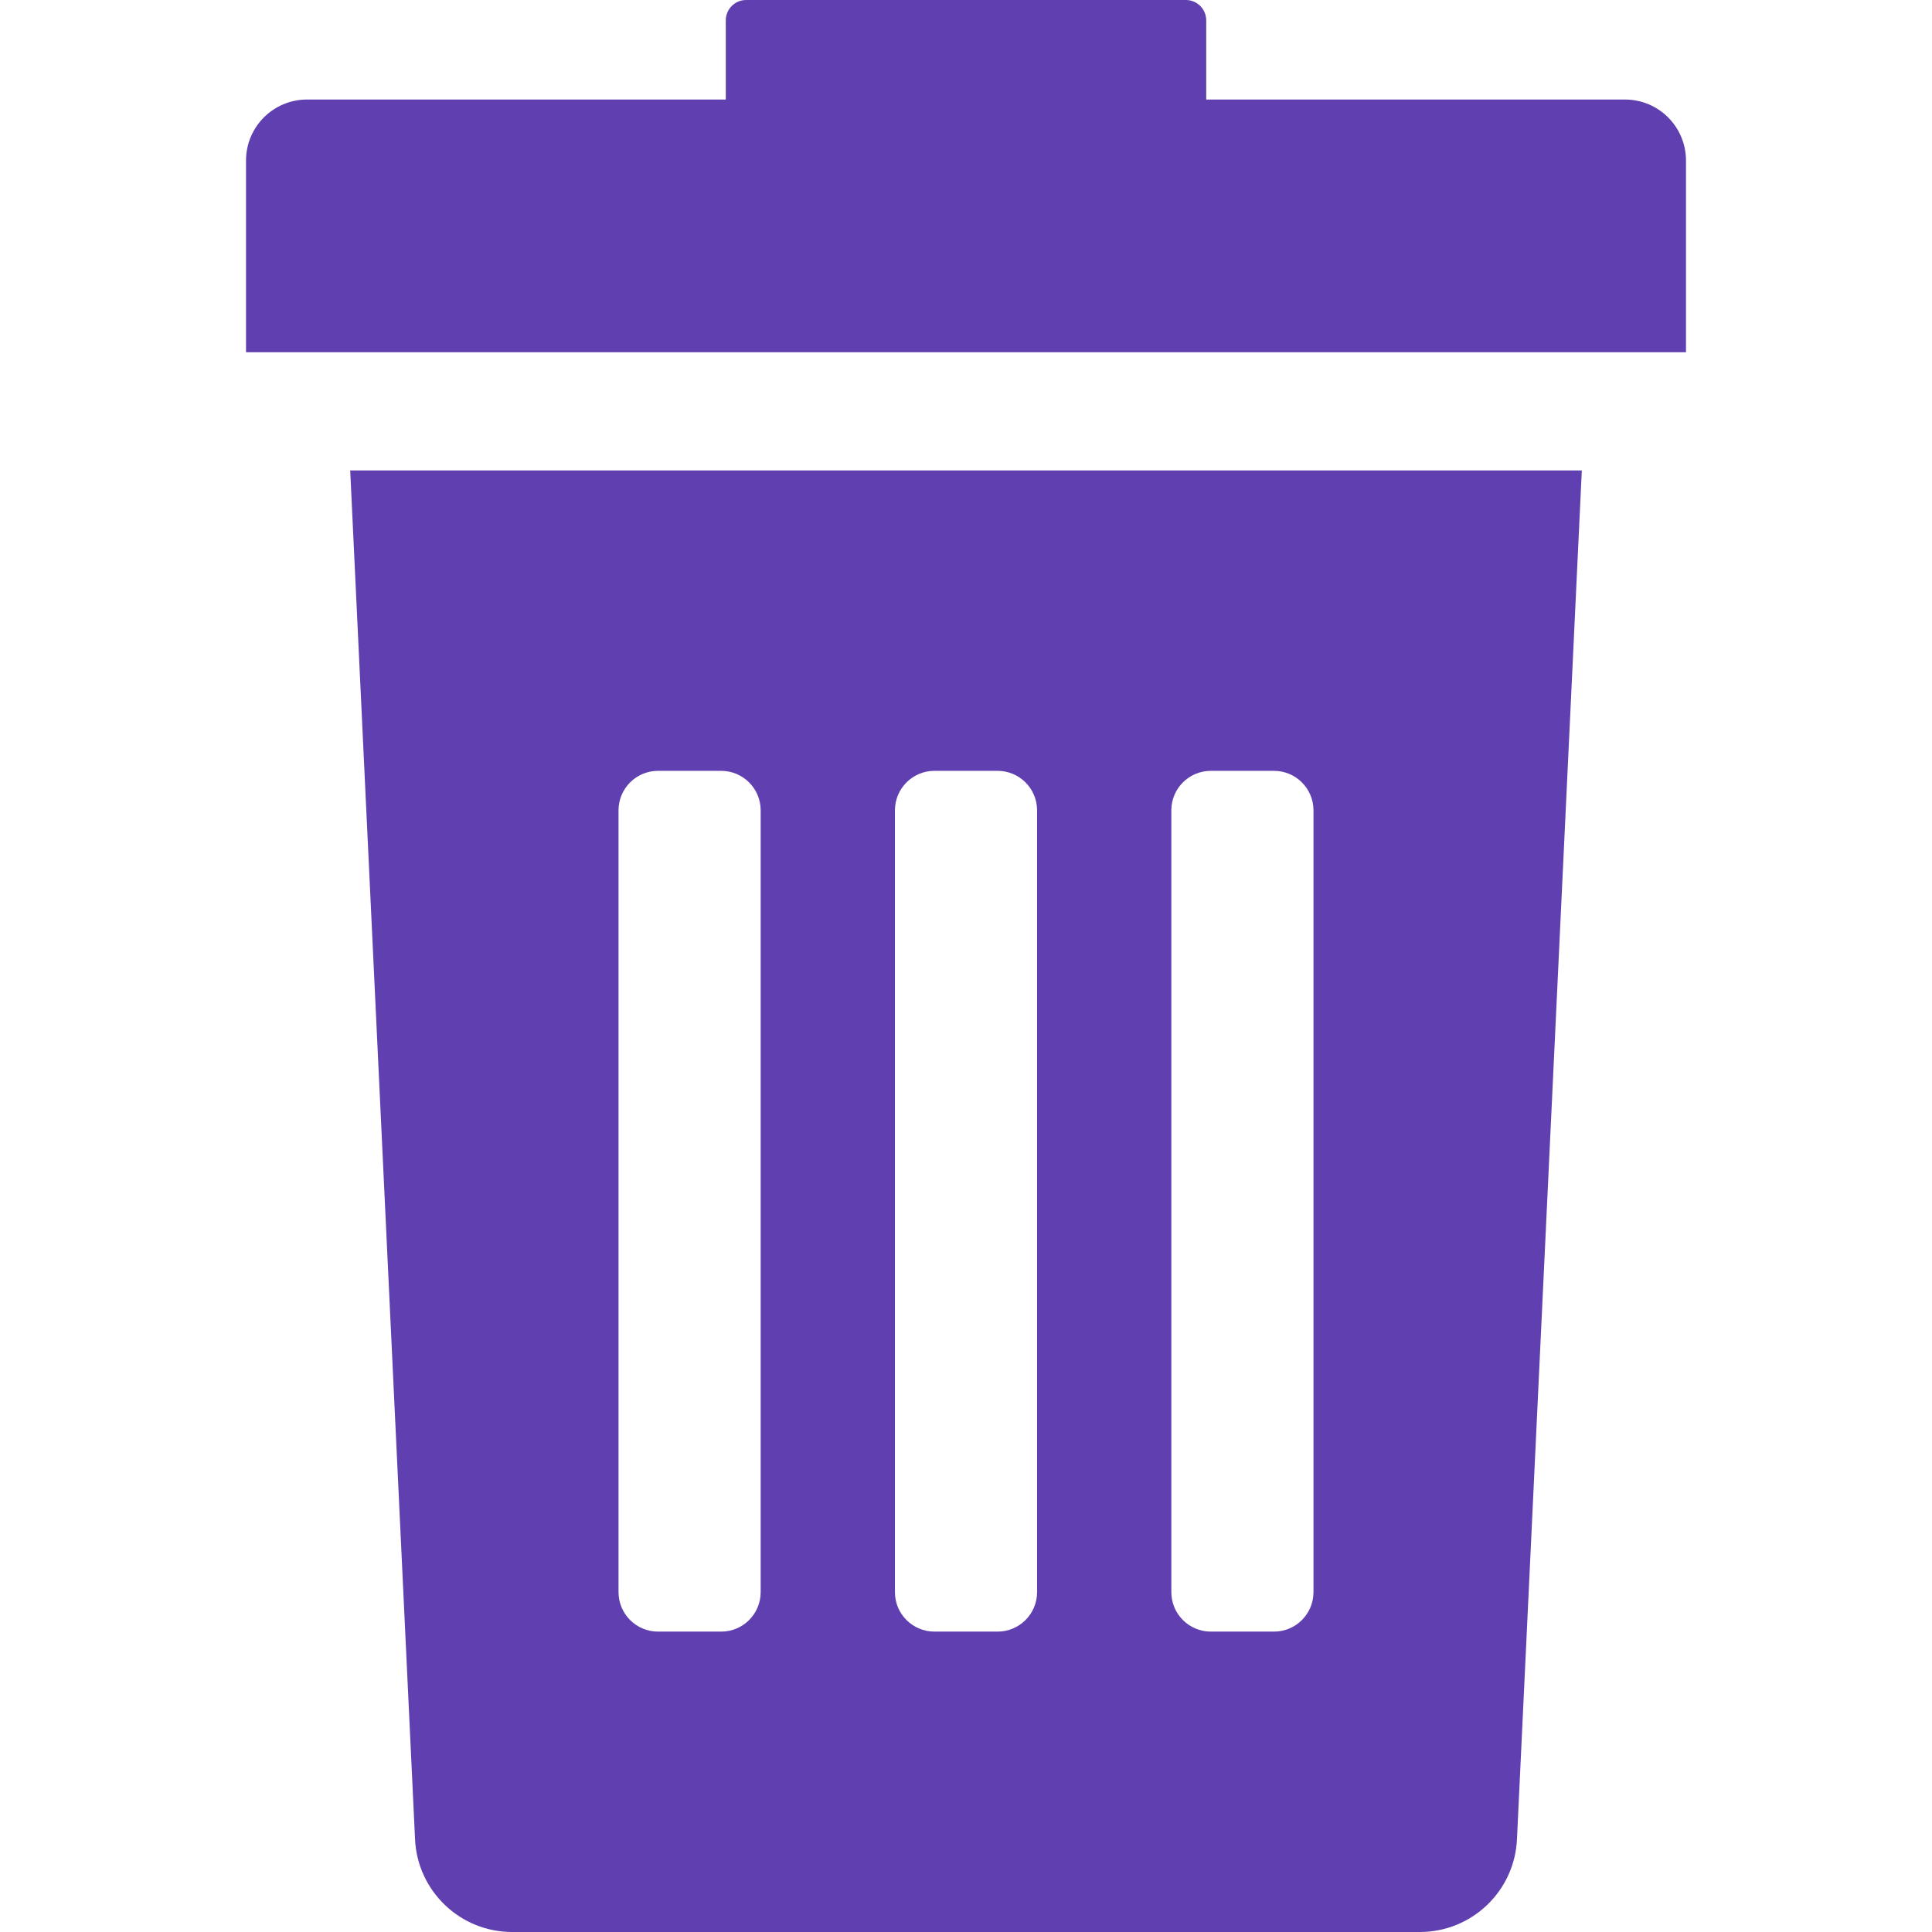
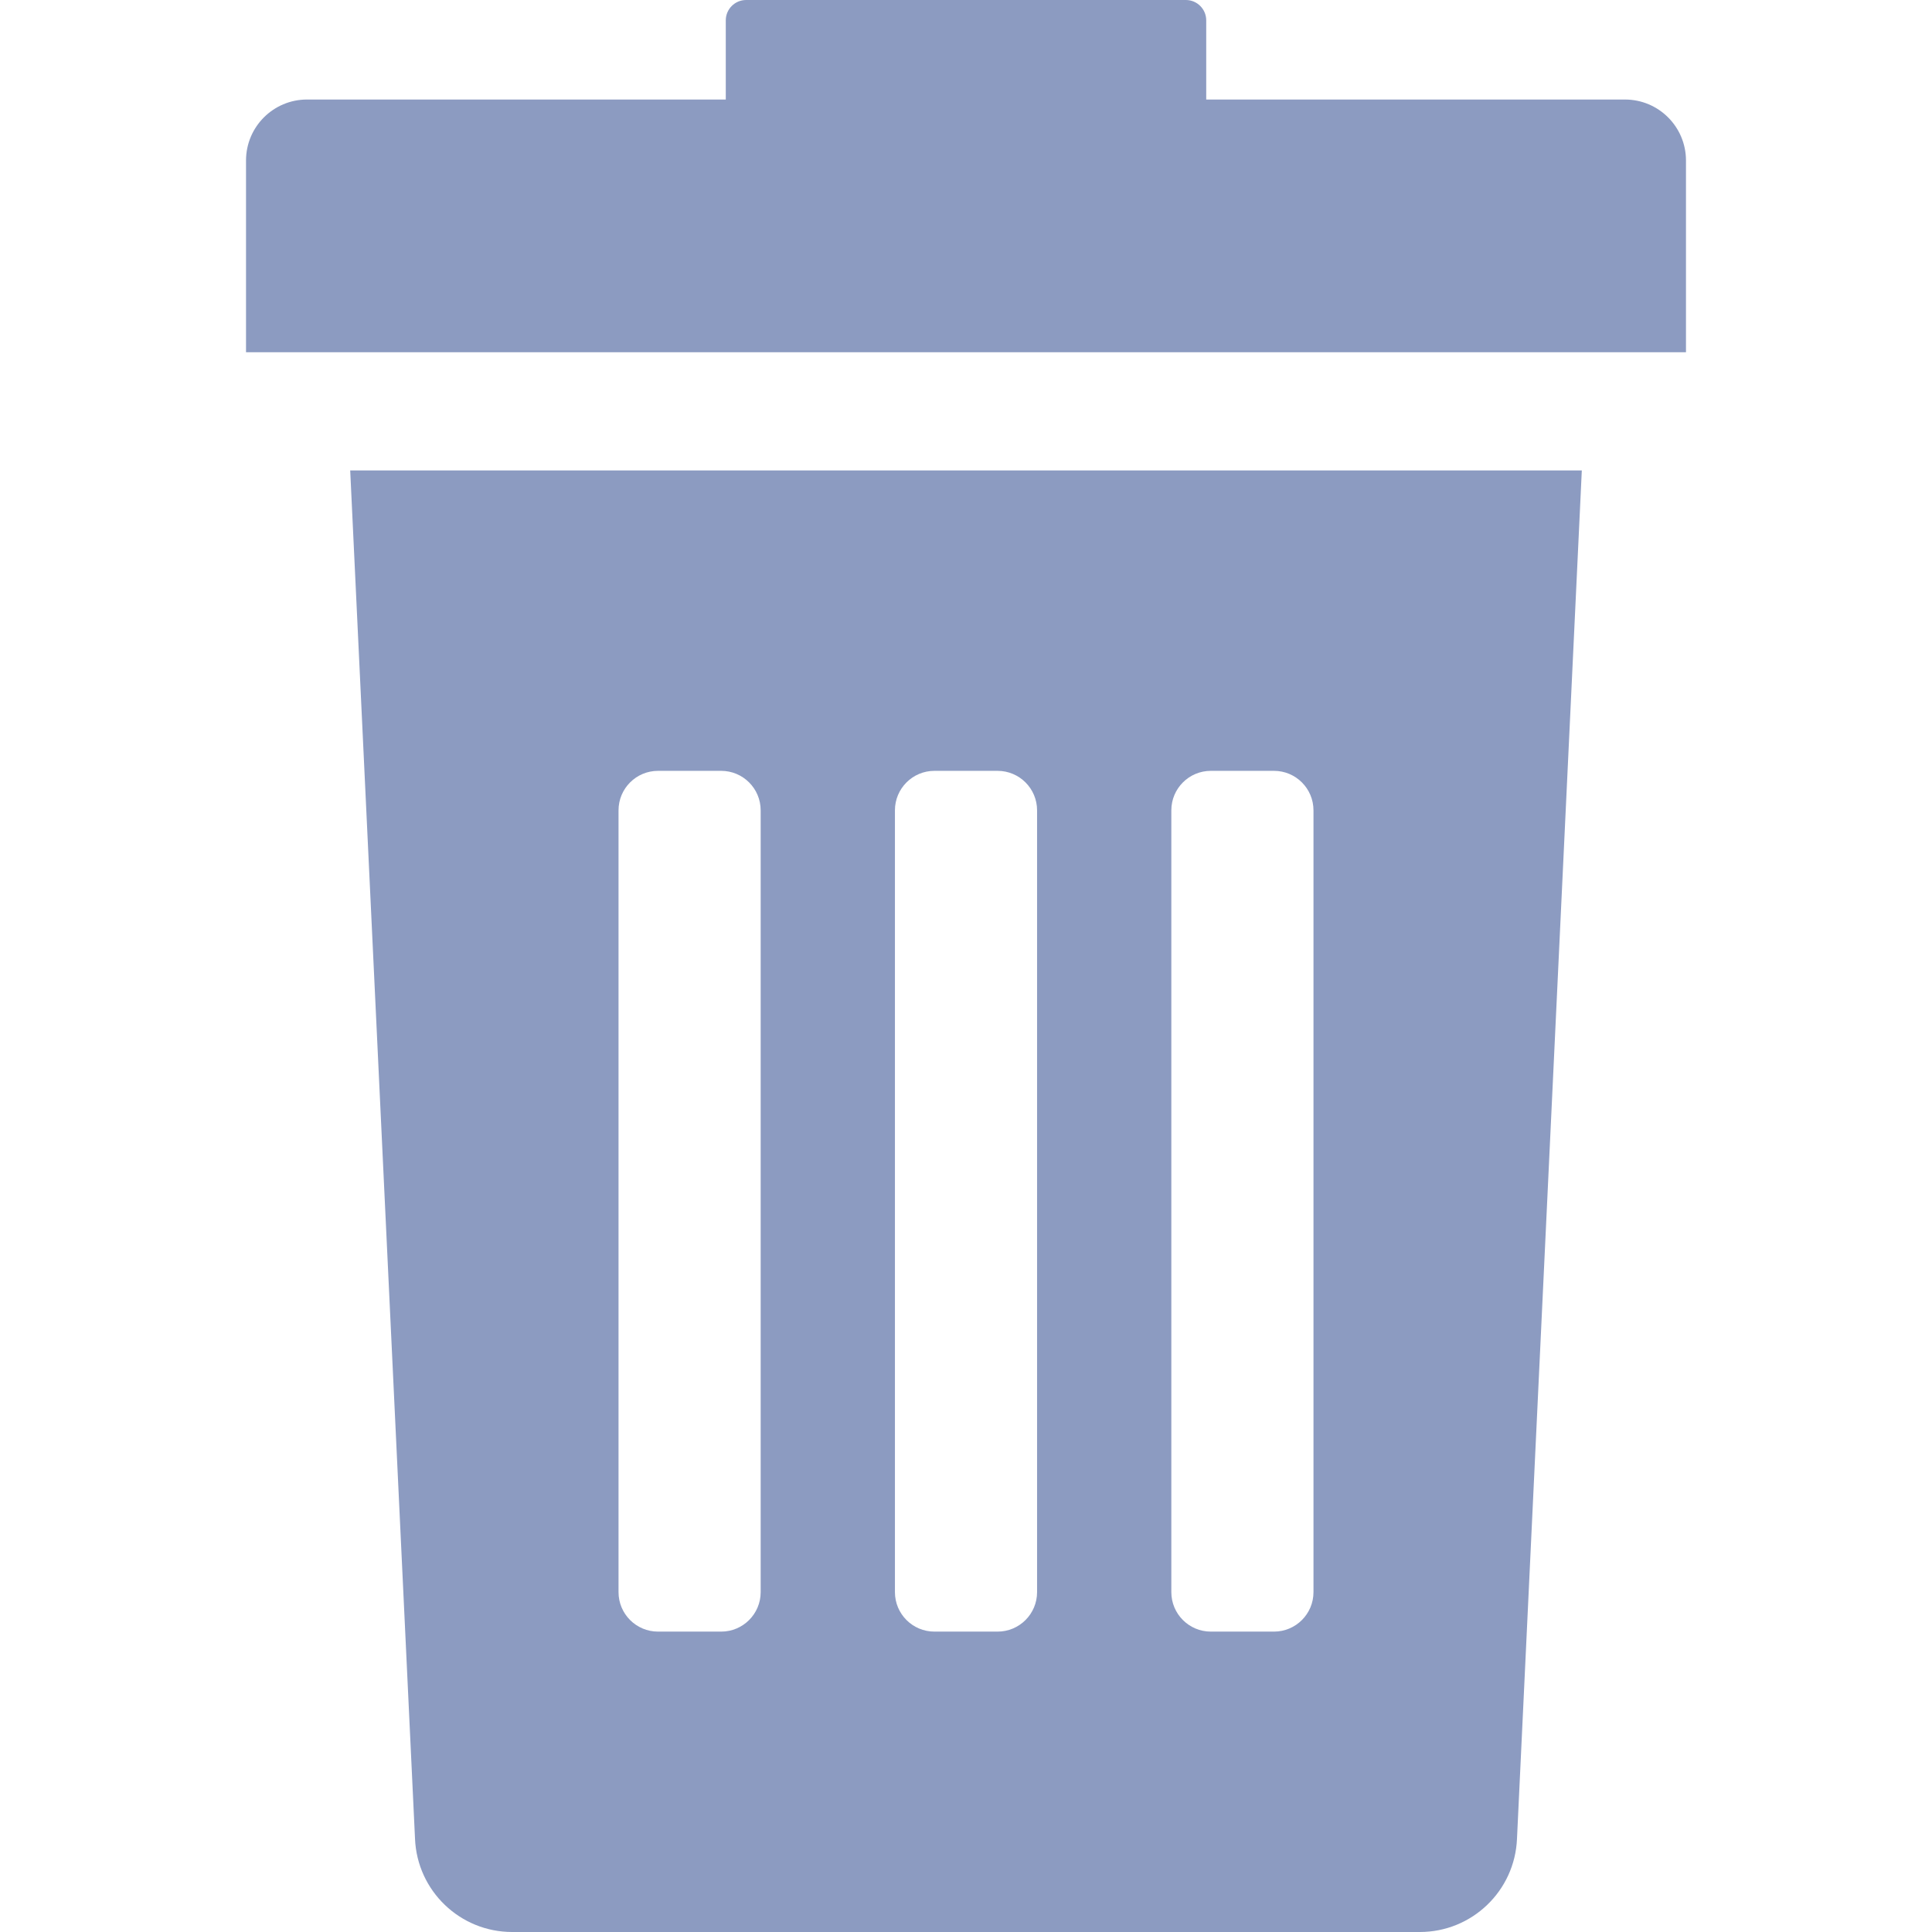
<svg xmlns="http://www.w3.org/2000/svg" version="1.1" id="Capa_1" x="0px" y="0px" width="512px" height="512px" viewBox="0 0 408.483 408.483" style="enable-background:new 0 0 408.483 408.483;" xml:space="preserve">
  <g>
    <g>
-       <path d="M87.748,388.784c0.461,11.01,9.521,19.699,20.539,19.699h191.911c11.018,0,20.078-8.689,20.539-19.699l13.705-289.316    H74.043L87.748,388.784z M247.655,171.329c0-4.61,3.738-8.349,8.35-8.349h13.355c4.609,0,8.35,3.738,8.35,8.349v165.293    c0,4.611-3.738,8.349-8.35,8.349h-13.355c-4.61,0-8.35-3.736-8.35-8.349V171.329z M189.216,171.329    c0-4.61,3.738-8.349,8.349-8.349h13.355c4.609,0,8.349,3.738,8.349,8.349v165.293c0,4.611-3.737,8.349-8.349,8.349h-13.355    c-4.61,0-8.349-3.736-8.349-8.349V171.329L189.216,171.329z M130.775,171.329c0-4.61,3.738-8.349,8.349-8.349h13.356    c4.61,0,8.349,3.738,8.349,8.349v165.293c0,4.611-3.738,8.349-8.349,8.349h-13.356c-4.61,0-8.349-3.736-8.349-8.349V171.329z" fill="#603FB0" />
-       <path d="M343.567,21.043h-88.535V4.305c0-2.377-1.927-4.305-4.305-4.305h-92.971c-2.377,0-4.304,1.928-4.304,4.305v16.737H64.916    c-7.125,0-12.9,5.776-12.9,12.901V74.47h304.451V33.944C356.467,26.819,350.692,21.043,343.567,21.043z" fill="#603FB0" />
+       <path d="M87.748,388.784c0.461,11.01,9.521,19.699,20.539,19.699h191.911c11.018,0,20.078-8.689,20.539-19.699l13.705-289.316    H74.043L87.748,388.784z M247.655,171.329c0-4.61,3.738-8.349,8.35-8.349h13.355c4.609,0,8.35,3.738,8.35,8.349v165.293    c0,4.611-3.738,8.349-8.35,8.349h-13.355c-4.61,0-8.35-3.736-8.35-8.349V171.329z M189.216,171.329    c0-4.61,3.738-8.349,8.349-8.349h13.355c4.609,0,8.349,3.738,8.349,8.349v165.293c0,4.611-3.737,8.349-8.349,8.349h-13.355    c-4.61,0-8.349-3.736-8.349-8.349V171.329L189.216,171.329z M130.775,171.329c0-4.61,3.738-8.349,8.349-8.349h13.356    c4.61,0,8.349,3.738,8.349,8.349v165.293c0,4.611-3.738,8.349-8.349,8.349h-13.356c-4.61,0-8.349-3.736-8.349-8.349V171.329z" fill="#8c9bc1" />
+       <path d="M343.567,21.043h-88.535V4.305c0-2.377-1.927-4.305-4.305-4.305h-92.971c-2.377,0-4.304,1.928-4.304,4.305v16.737H64.916    c-7.125,0-12.9,5.776-12.9,12.901V74.47h304.451V33.944C356.467,26.819,350.692,21.043,343.567,21.043z" fill="#8c9bc1" />
    </g>
  </g>
  <g>
</g>
  <g>
</g>
  <g>
</g>
  <g>
</g>
  <g>
</g>
  <g>
</g>
  <g>
</g>
  <g>
</g>
  <g>
</g>
  <g>
</g>
  <g>
</g>
  <g>
</g>
  <g>
</g>
  <g>
</g>
  <g>
</g>
</svg>
